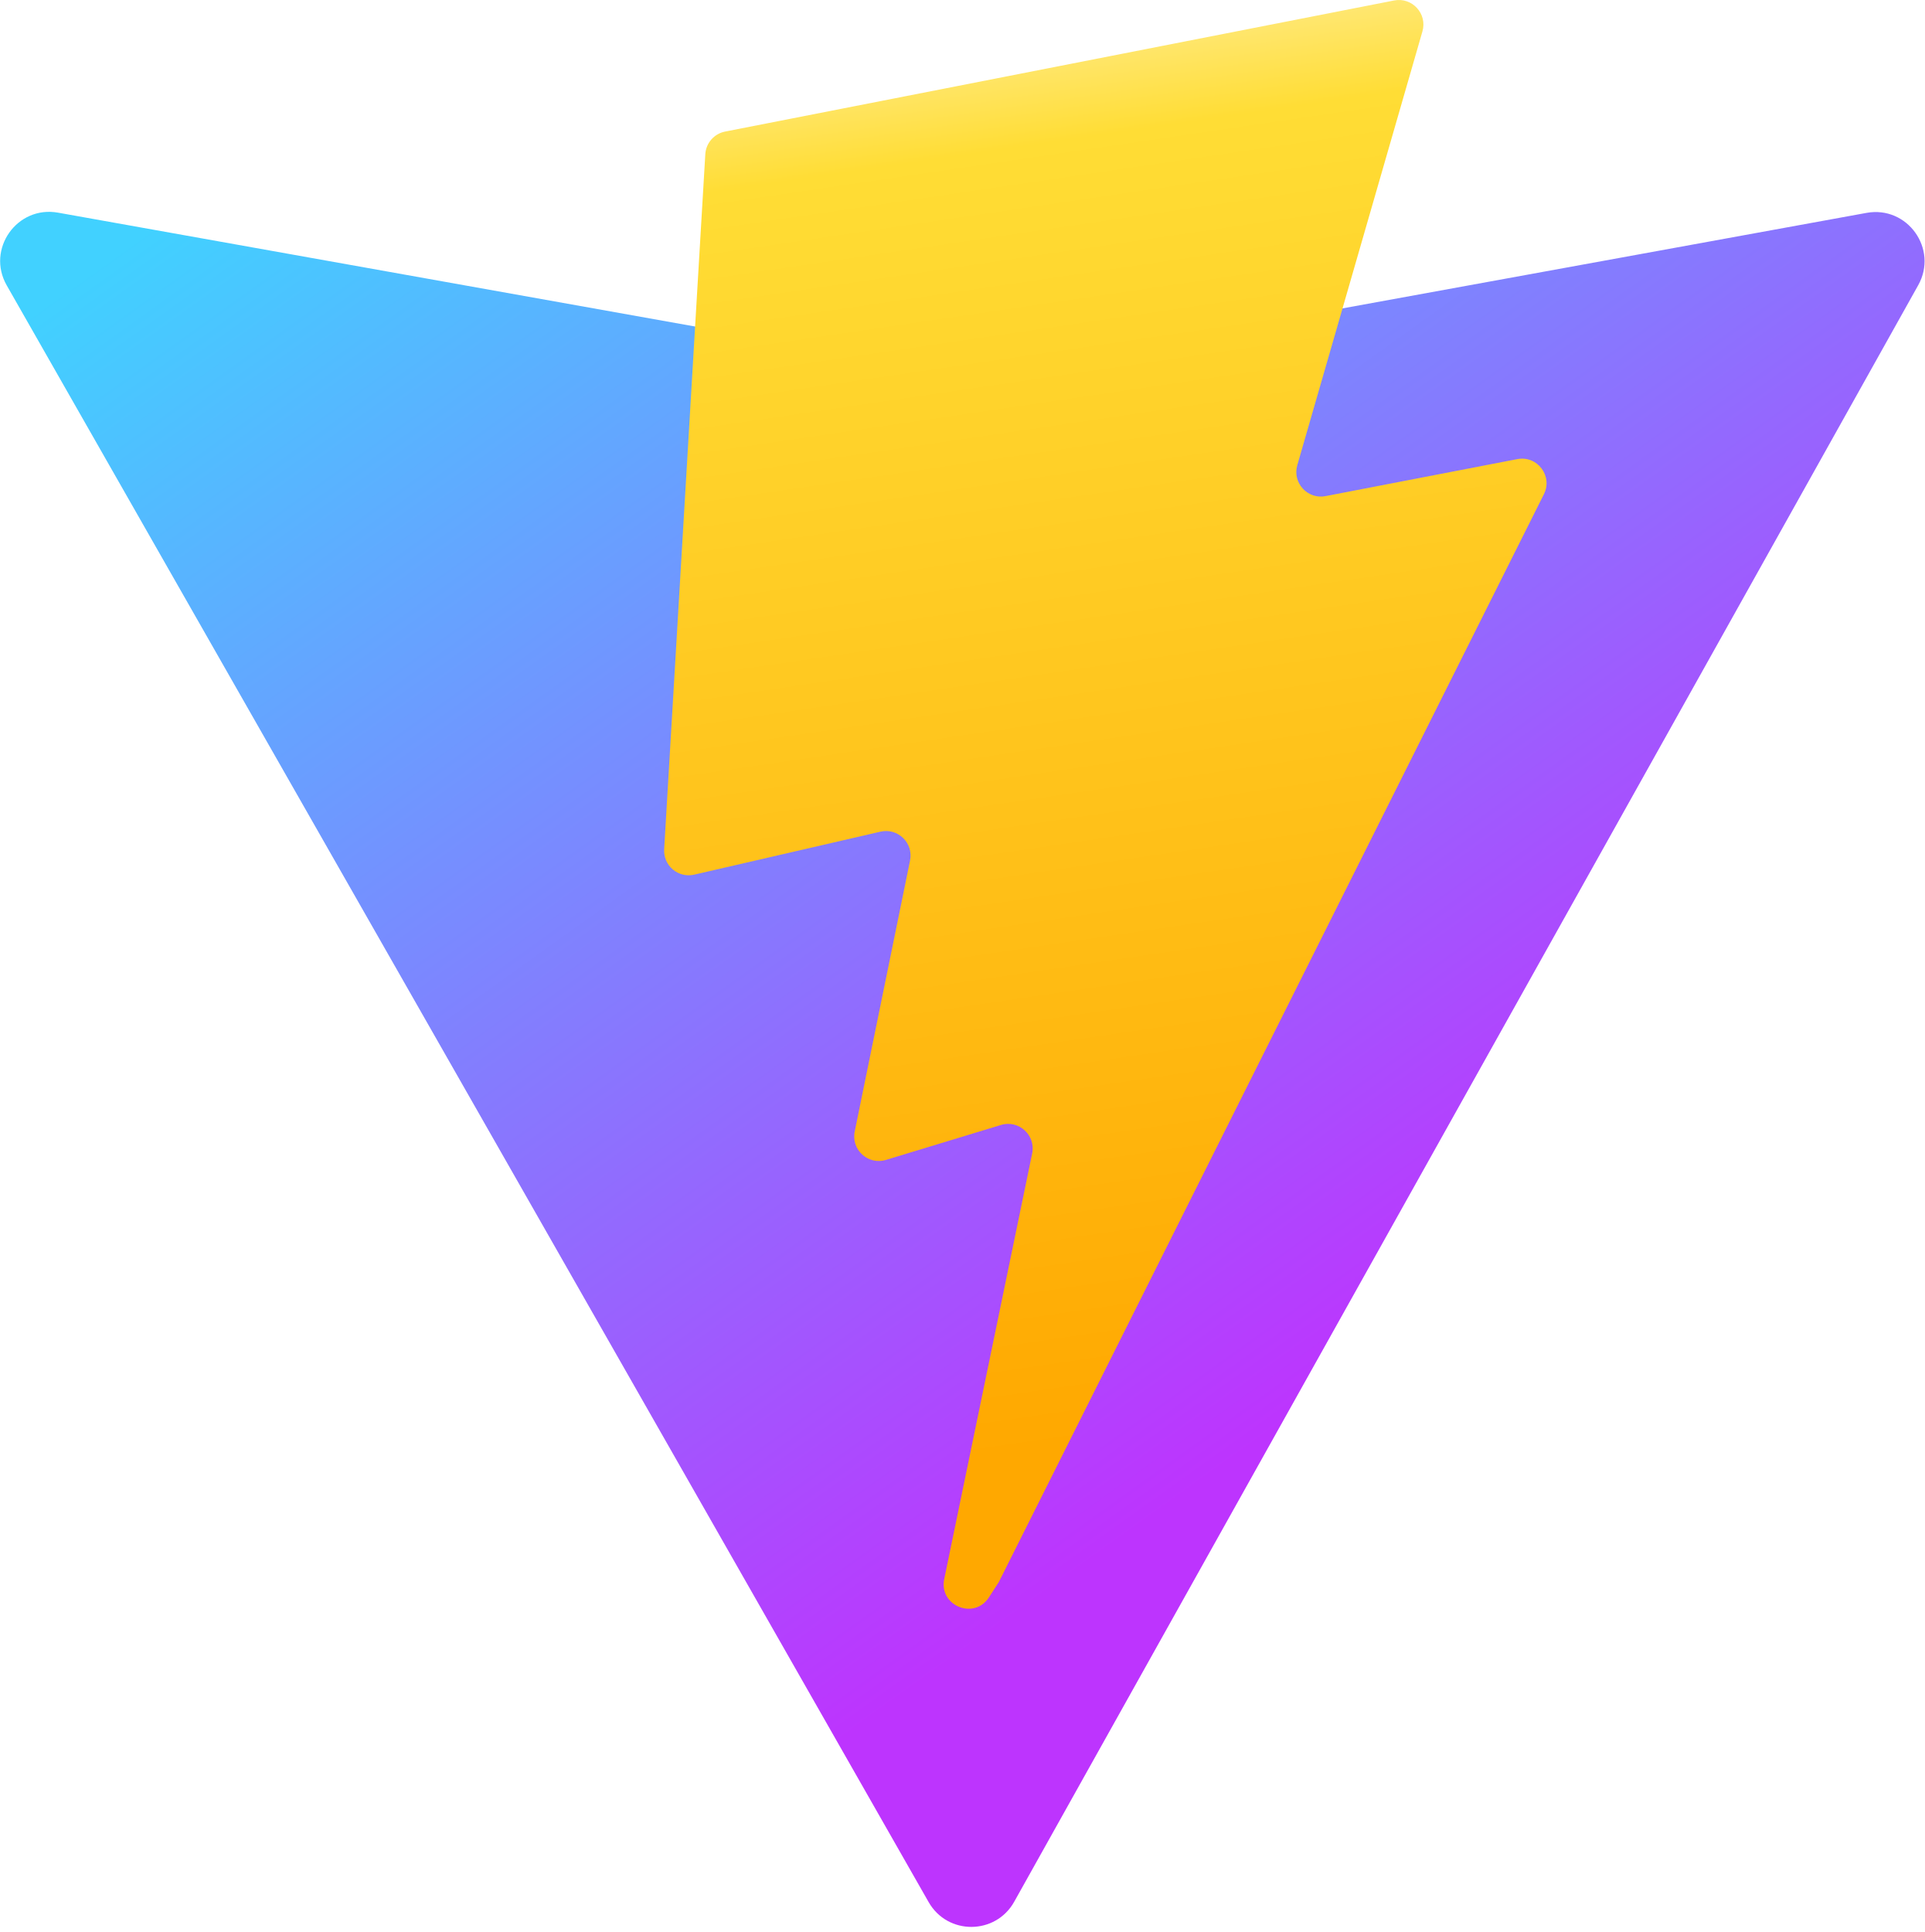
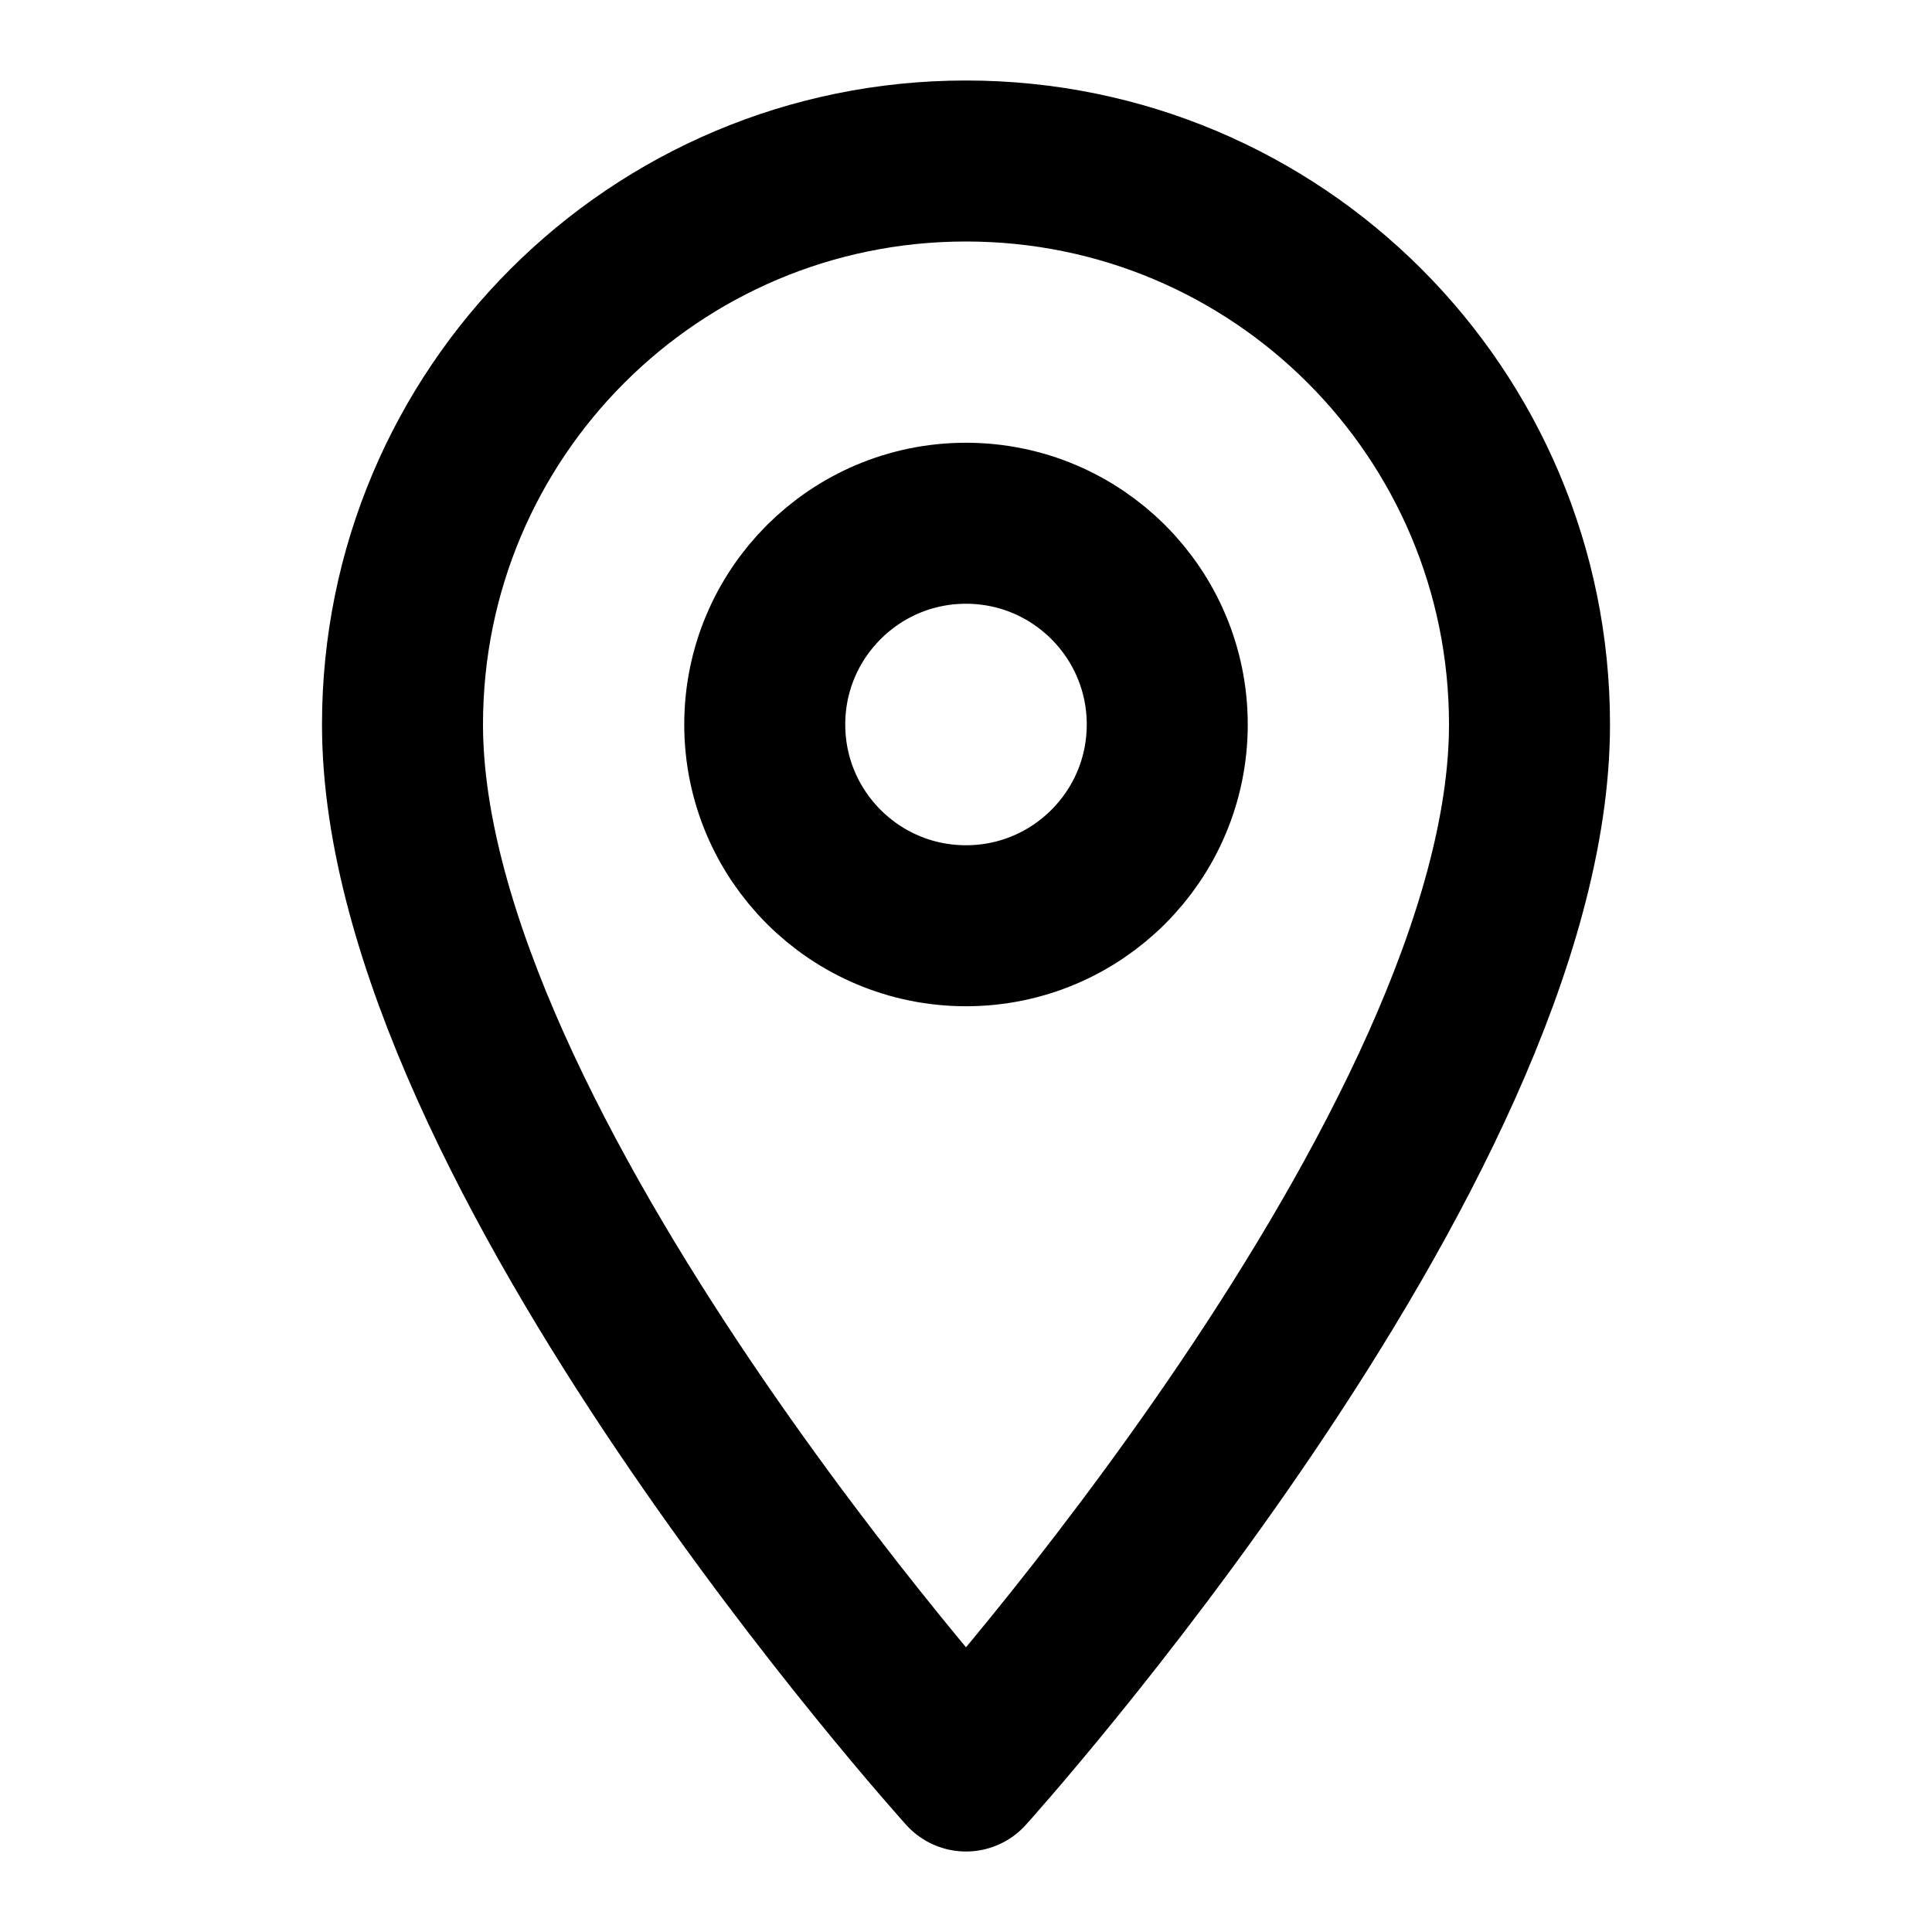
- <svg xmlns="http://www.w3.org/2000/svg" aria-hidden="true" role="img" class="iconify iconify--logos" width="31.88" height="32" preserveAspectRatio="xMidYMid meet" viewBox="0 0 256 257">
-   <defs>
-     <linearGradient id="IconifyId1813088fe1fbc01fb466" x1="-.828%" x2="57.636%" y1="7.652%" y2="78.411%">
-       <stop offset="0%" stop-color="#41D1FF" />
-       <stop offset="100%" stop-color="#BD34FE" />
-     </linearGradient>
-     <linearGradient id="IconifyId1813088fe1fbc01fb467" x1="43.376%" x2="50.316%" y1="2.242%" y2="89.03%">
-       <stop offset="0%" stop-color="#FFEA83" />
-       <stop offset="8.333%" stop-color="#FFDD35" />
-       <stop offset="100%" stop-color="#FFA800" />
-     </linearGradient>
-   </defs>
-   <path fill="url(#IconifyId1813088fe1fbc01fb466)" d="M255.153 37.938L134.897 252.976c-2.483 4.44-8.862 4.466-11.382.048L.875 37.958c-2.746-4.814 1.371-10.646 6.827-9.67l120.385 21.517a6.537 6.537 0 0 0 2.322-.004l117.867-21.483c5.438-.991 9.574 4.796 6.877 9.62Z" />
-   <path fill="url(#IconifyId1813088fe1fbc01fb467)" d="M185.432.063L96.44 17.501a3.268 3.268 0 0 0-2.634 3.014l-5.474 92.456a3.268 3.268 0 0 0 3.997 3.378l24.777-5.718c2.318-.535 4.413 1.507 3.936 3.838l-7.361 36.047c-.495 2.426 1.782 4.5 4.151 3.78l15.304-4.649c2.372-.72 4.652 1.36 4.15 3.788l-11.698 56.621c-.732 3.542 3.979 5.473 5.943 2.437l1.313-2.028l72.516-144.72c1.215-2.423-.88-5.186-3.54-4.672l-25.505 4.922c-2.396.462-4.435-1.77-3.759-4.114l16.646-57.705c.677-2.35-1.37-4.583-3.769-4.113Z" />
+ <svg xmlns="http://www.w3.org/2000/svg" viewBox="0 0 24 24" width="32" height="32" fill="none" stroke="currentColor" stroke-width="2" stroke-linecap="round" stroke-linejoin="round">
+   <path d="M12 2C8.13 2 5 5.13 5 9c0 5.25 7 13 7 13s7-7.75 7-13c0-3.87-3.13-7-7-7z" />
+   <circle cx="12" cy="9" r="2.5" />
</svg>
